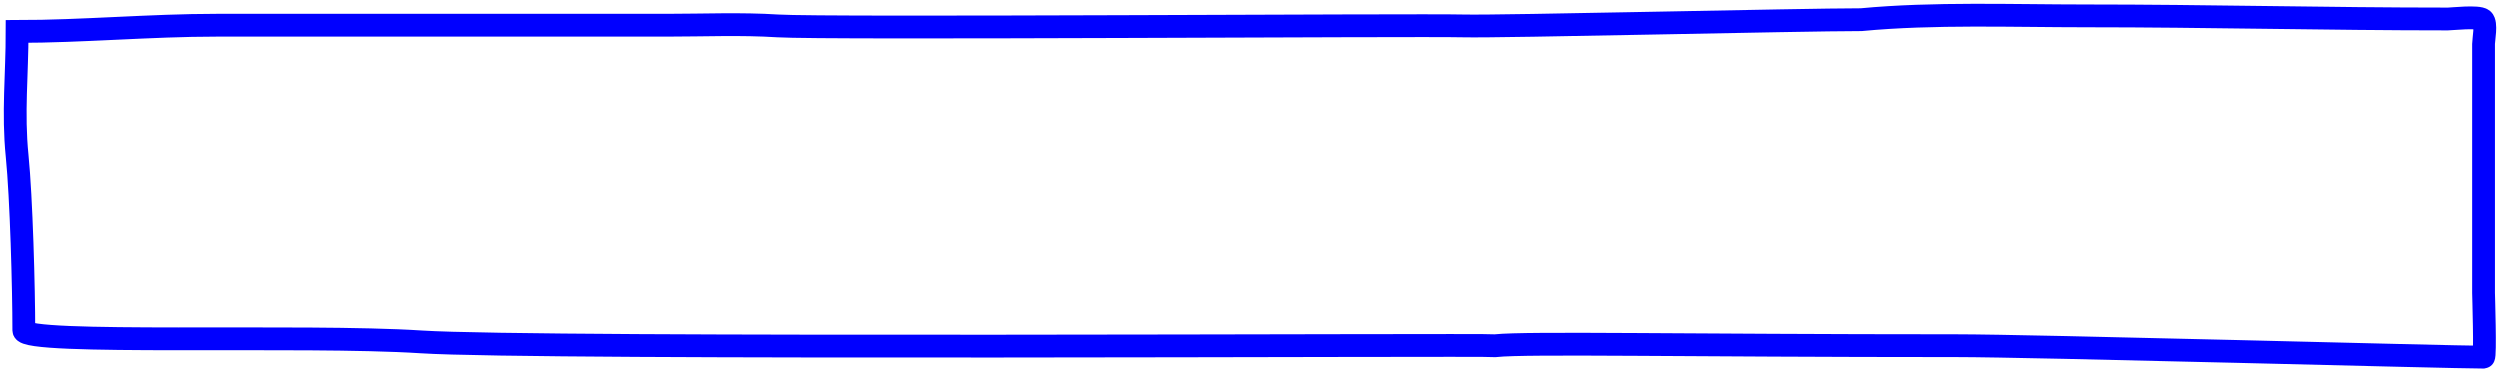
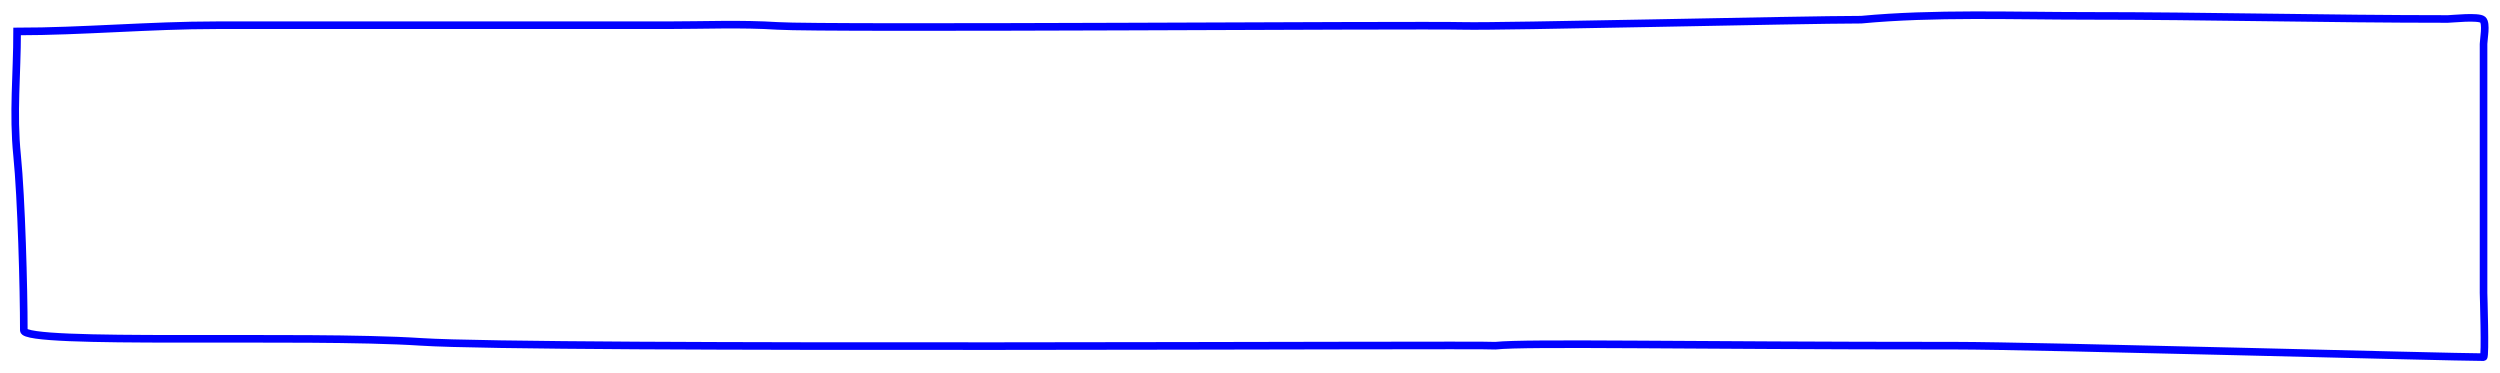
<svg xmlns="http://www.w3.org/2000/svg" width="329" height="49" viewBox="0 0 329 49" fill="none">
-   <path d="M2.252 20.487C1.685 14.86 2.252 9.826 2.252 4.141C10.806 4.141 19.77 3.32 28.505 3.32H87.724C92.584 3.32 97.513 3.101 102.36 3.411C108.575 3.809 186.421 3.251 192.65 3.411C197.406 3.533 237.083 2.59 244.931 2.59C254.476 1.688 264.908 2.089 274.517 2.089C290.443 2.089 306.231 2.499 322.145 2.499C322.643 2.499 326.154 2.105 326.727 2.59C327.27 3.049 326.835 5.218 326.835 5.782V16.839V38.543C326.835 38.79 327.097 46.975 326.835 47C322.396 47 267.506 45.492 257.407 45.492C221.637 45.492 201.085 45.051 196.809 45.492C195.257 45.307 70.861 45.995 55.414 44.99C39.968 43.985 3.134 45.433 3.134 43.483C3.134 37.924 2.811 26.048 2.252 20.487Z" stroke="#0000FF" stroke-width="3" stroke-linecap="round" />
+   <path d="M2.252 20.487C1.685 14.86 2.252 9.826 2.252 4.141C10.806 4.141 19.77 3.32 28.505 3.32H87.724C92.584 3.32 97.513 3.101 102.36 3.411C108.575 3.809 186.421 3.251 192.65 3.411C197.406 3.533 237.083 2.59 244.931 2.59C254.476 1.688 264.908 2.089 274.517 2.089C290.443 2.089 306.231 2.499 322.145 2.499C322.643 2.499 326.154 2.105 326.727 2.59C327.27 3.049 326.835 5.218 326.835 5.782V16.839V38.543C326.835 38.79 327.097 46.975 326.835 47C322.396 47 267.506 45.492 257.407 45.492C221.637 45.492 201.085 45.051 196.809 45.492C195.257 45.307 70.861 45.995 55.414 44.99C39.968 43.985 3.134 45.433 3.134 43.483C3.134 37.924 2.811 26.048 2.252 20.487Z" stroke="#0000FF" stroke-width="1" stroke-linecap="round" />
</svg>
